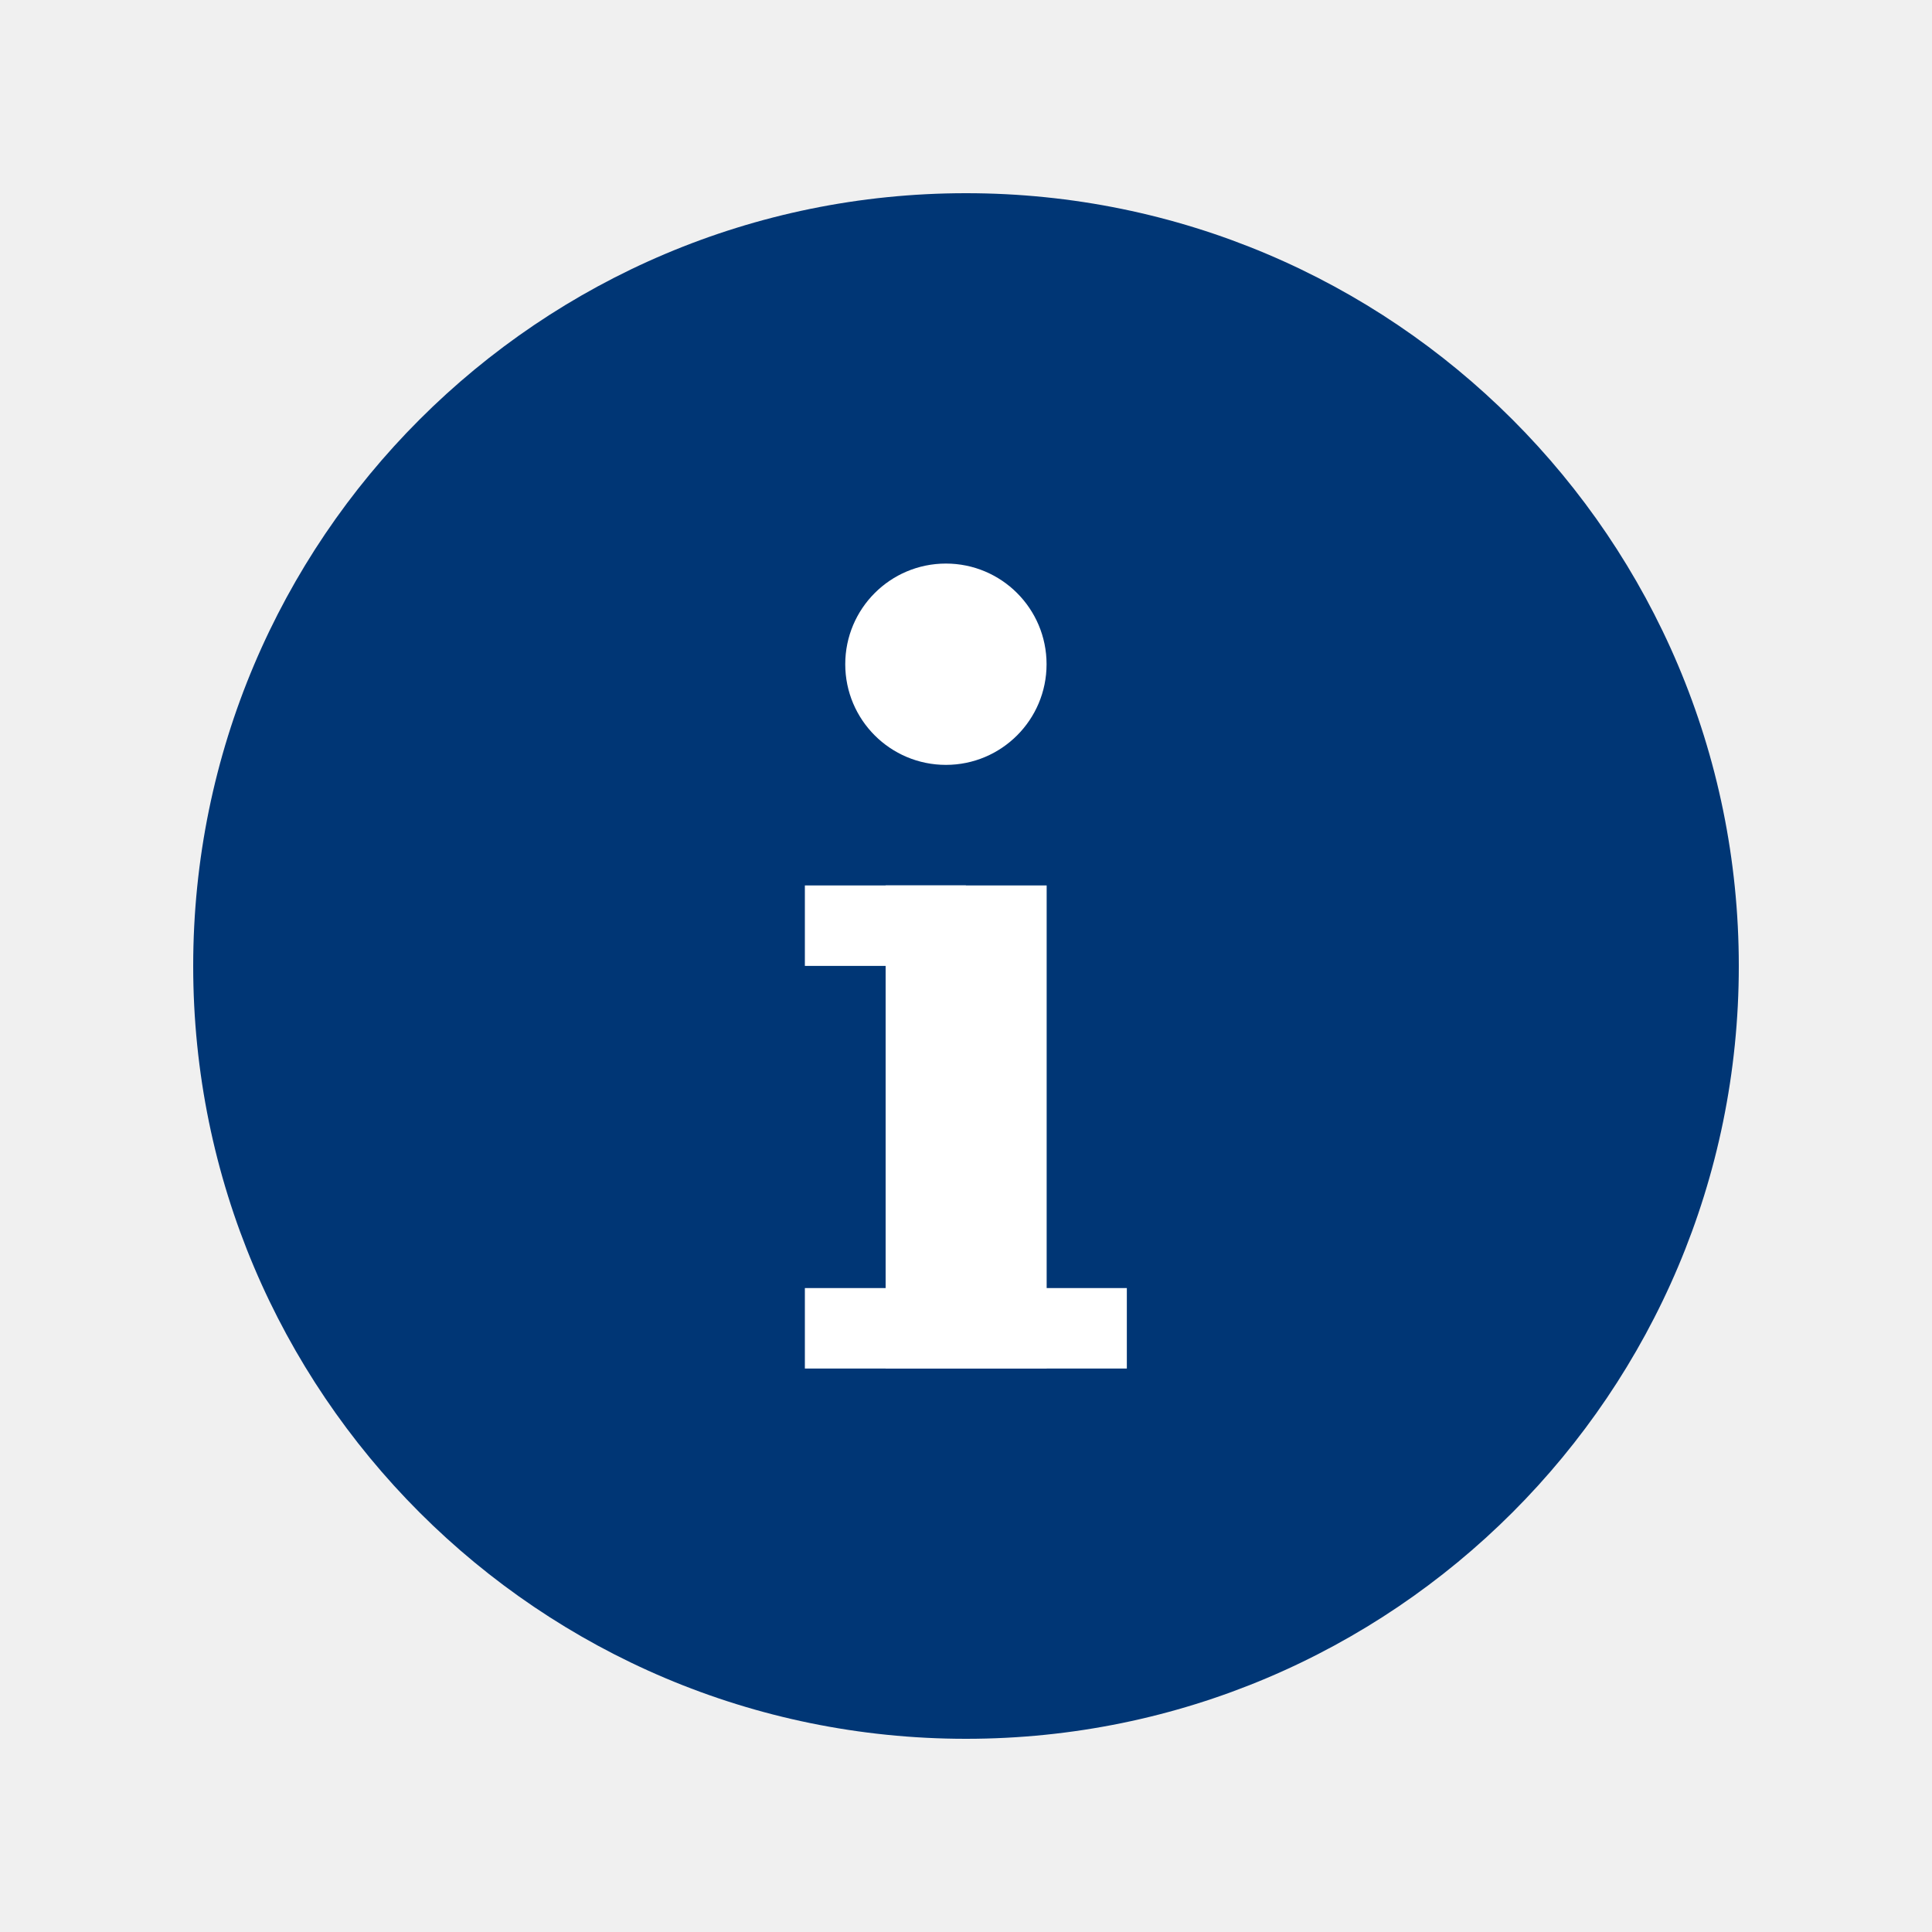
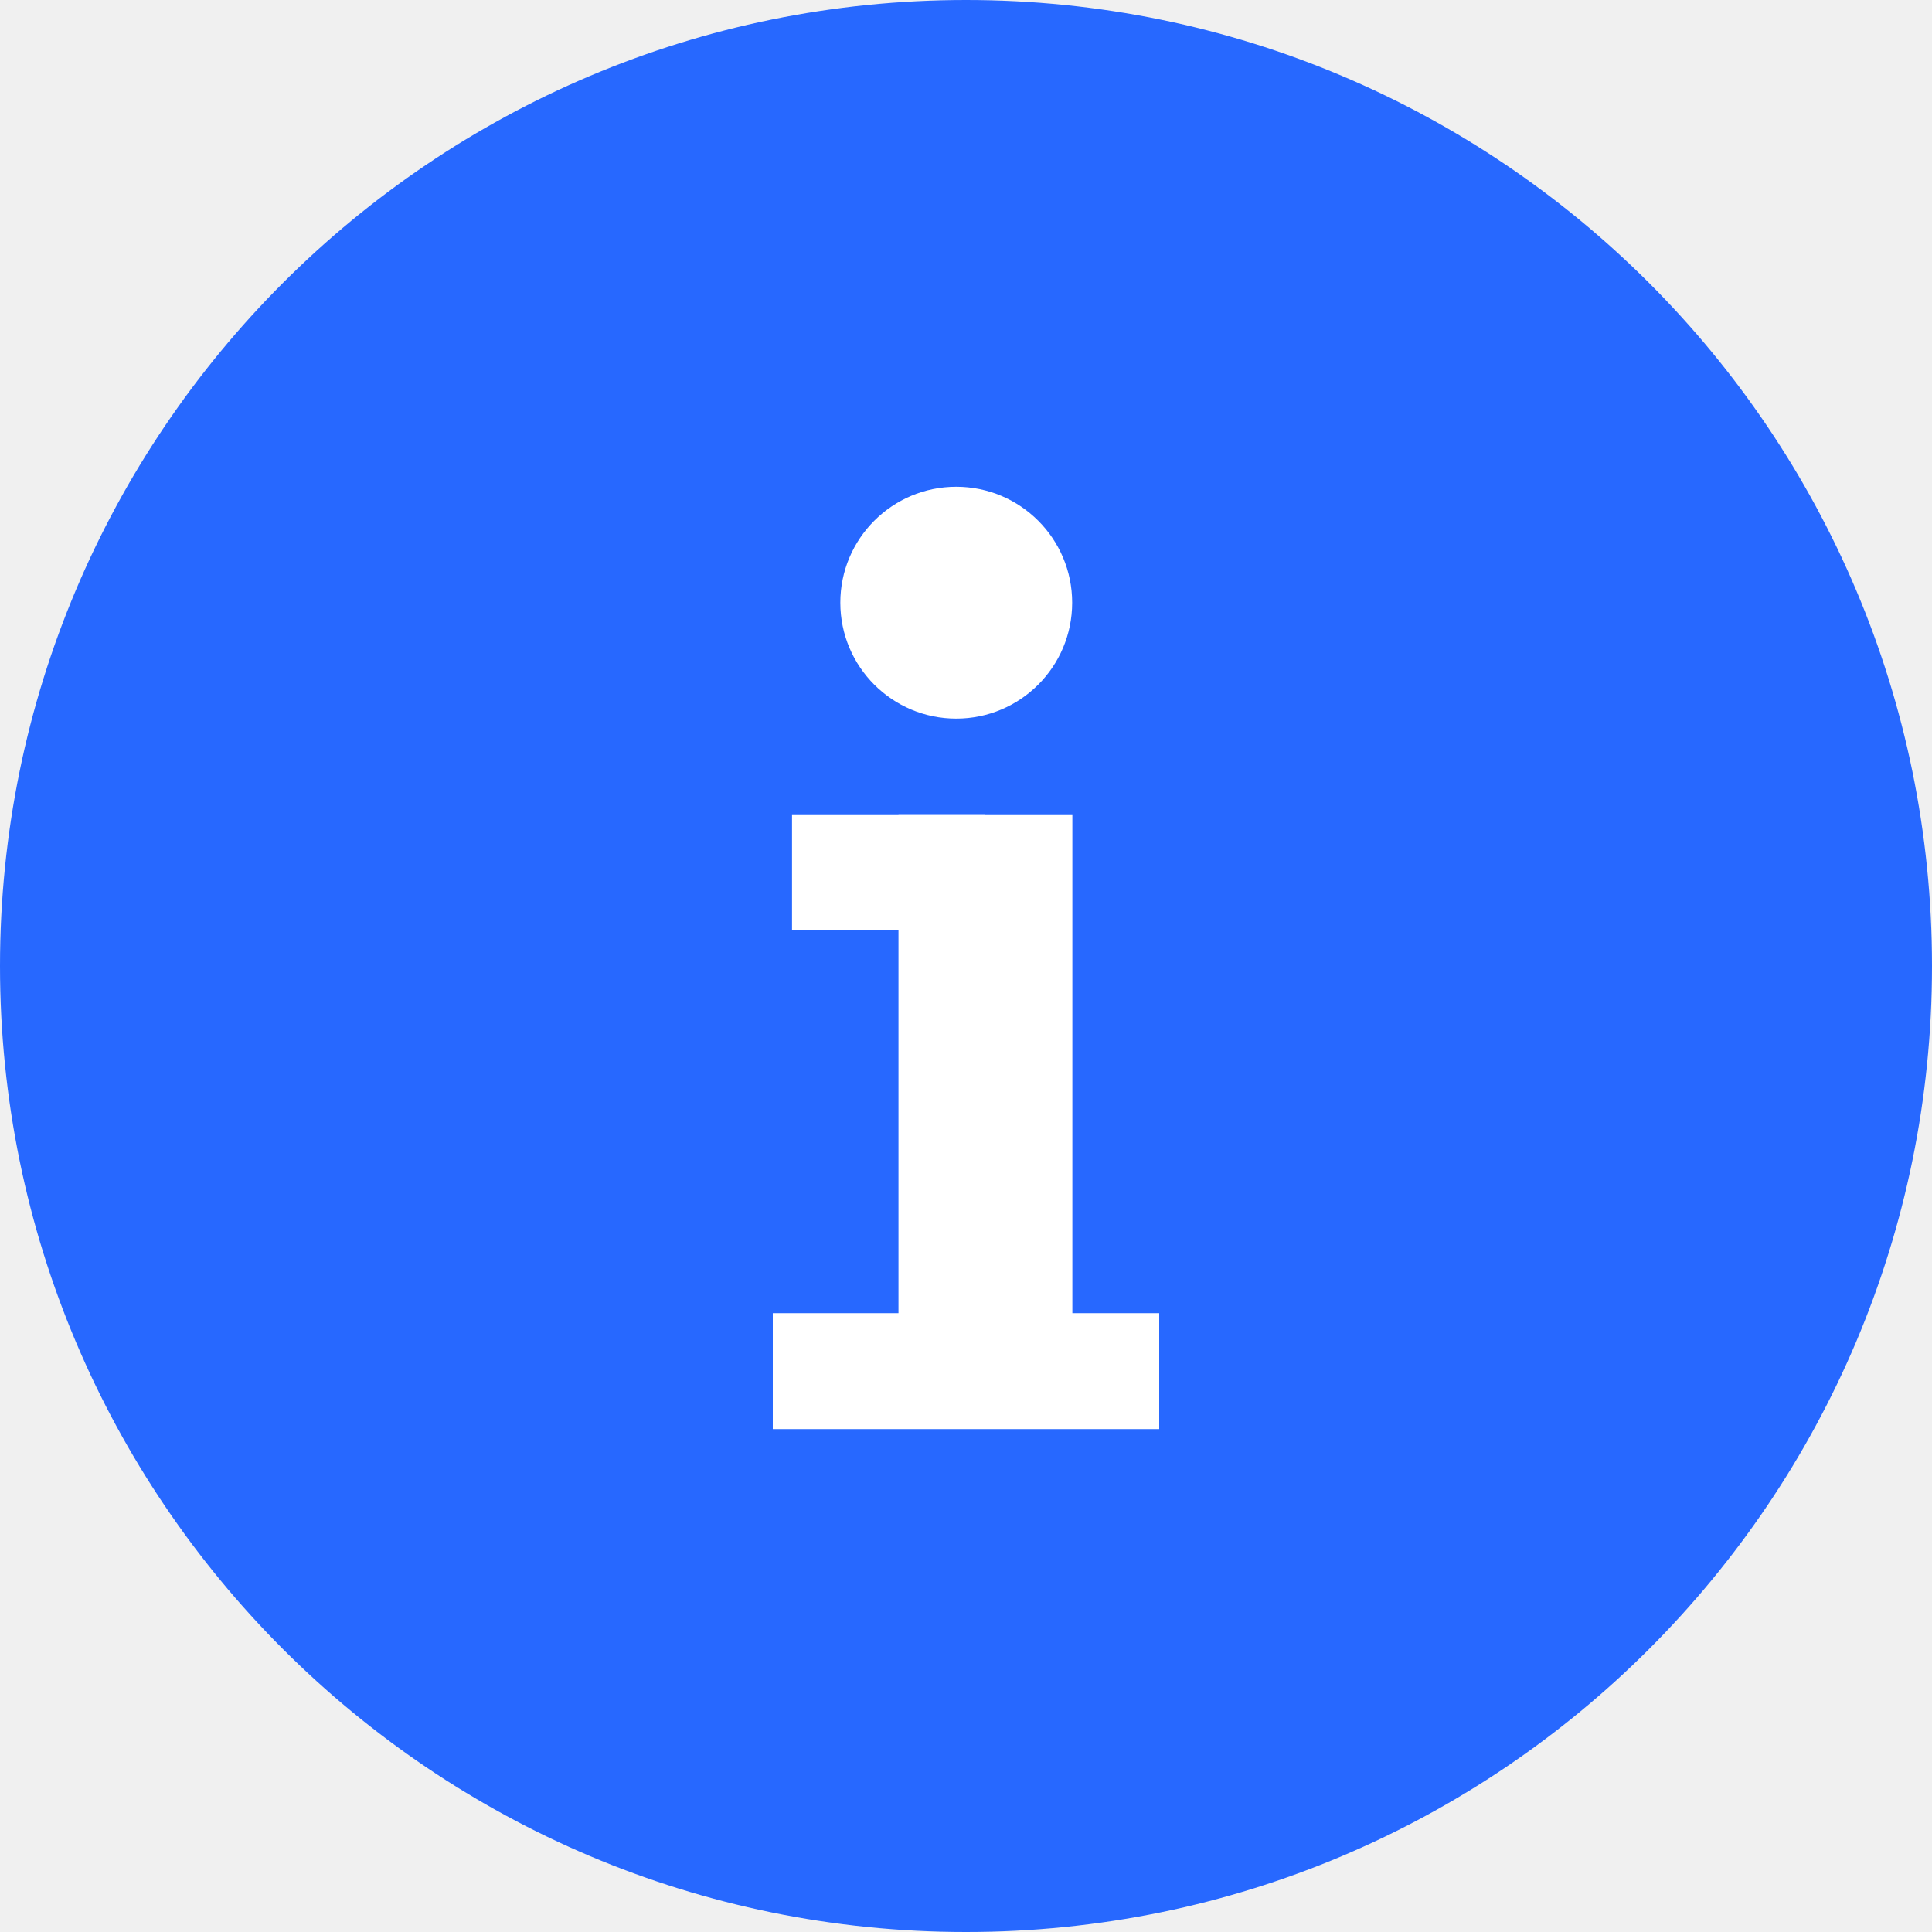
<svg xmlns="http://www.w3.org/2000/svg" width="20" height="20" viewBox="0 0 20 20" fill="none">
-   <rect width="16" height="16" rx="8" transform="matrix(1 0 0 -1 2 18)" fill="#003675" />
-   <rect x="9.168" y="9.166" width="1.667" height="5" fill="white" />
-   <rect x="8.332" y="9.166" width="1.667" height="0.833" fill="white" />
-   <rect x="8.332" y="13.334" width="3.333" height="0.833" fill="white" />
-   <circle cx="9.792" cy="6.876" r="1.042" fill="white" />
+   <rect width="20" height="20" rx="10" transform="matrix(1 0 0 -1 0 20)" fill="#2768FF" />
+   <rect x="9.301" y="8.43" width="1.8" height="5.6" fill="white" />
+   <rect x="8.199" y="8.43" width="2" height="1.2" fill="white" />
+   <rect x="8" y="13.594" width="4" height="1.2" fill="white" />
+   <circle cx="9.899" cy="6.239" r="1.2" fill="white" />
</svg>
